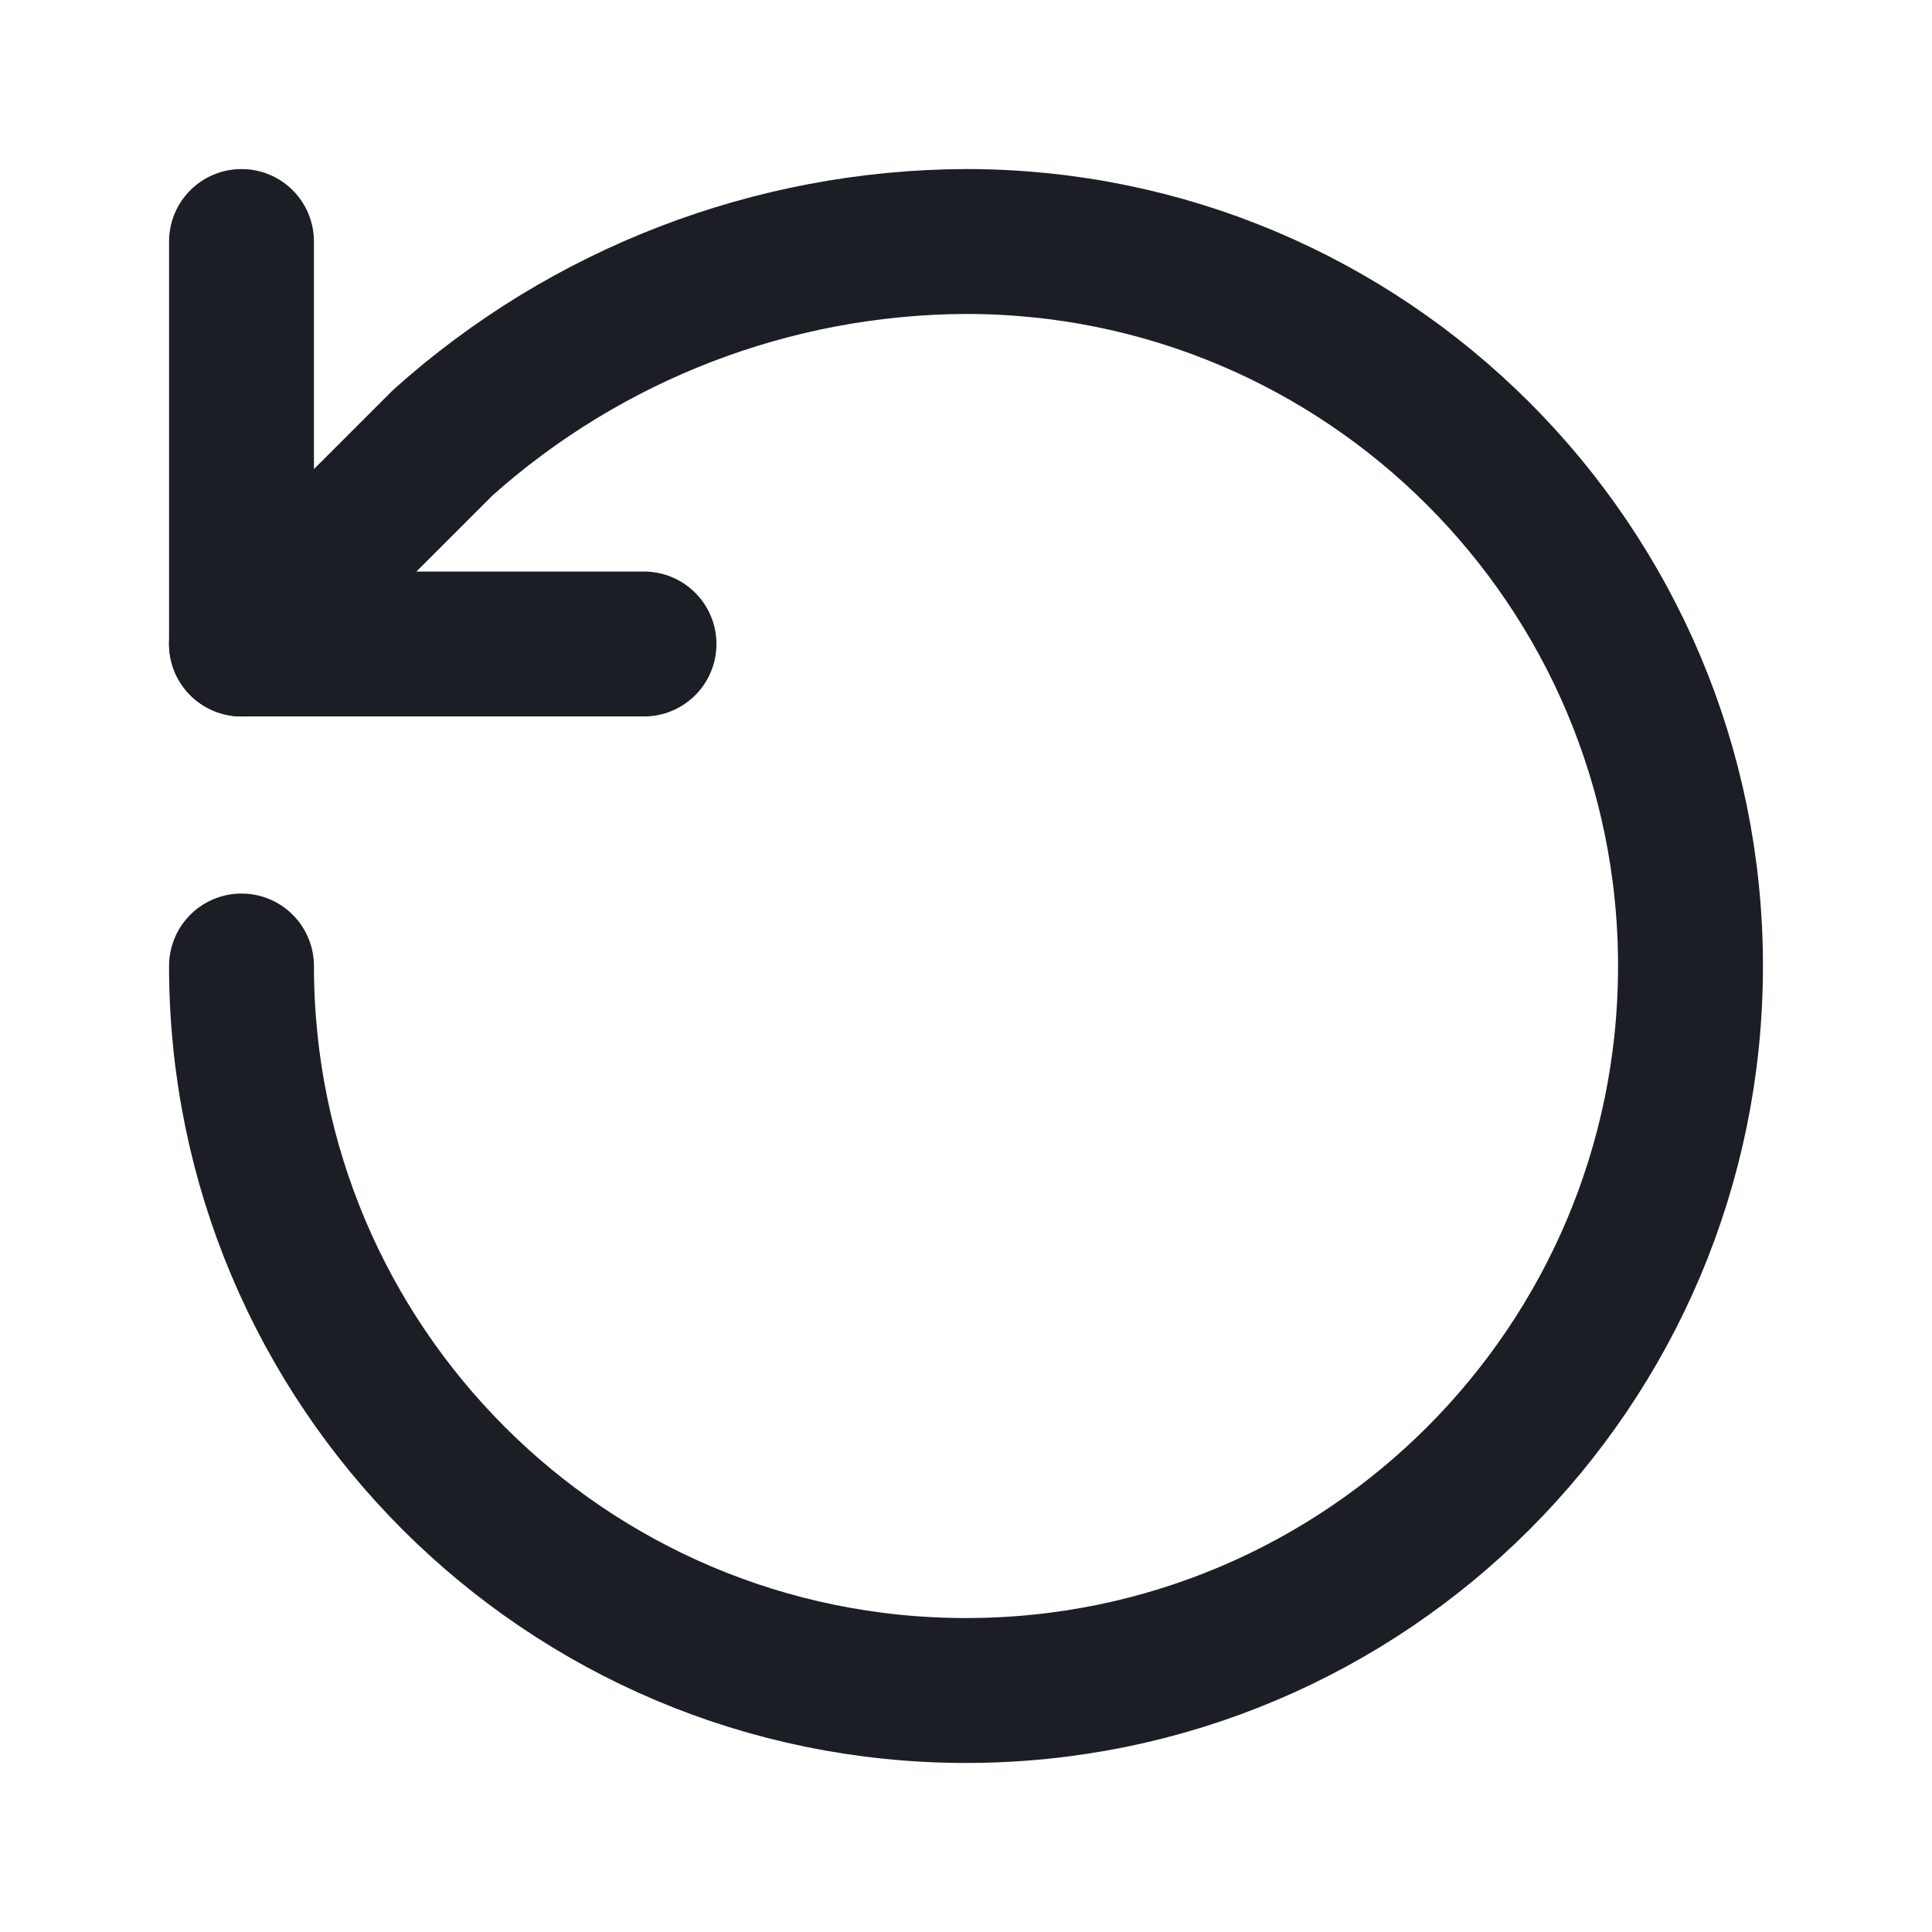
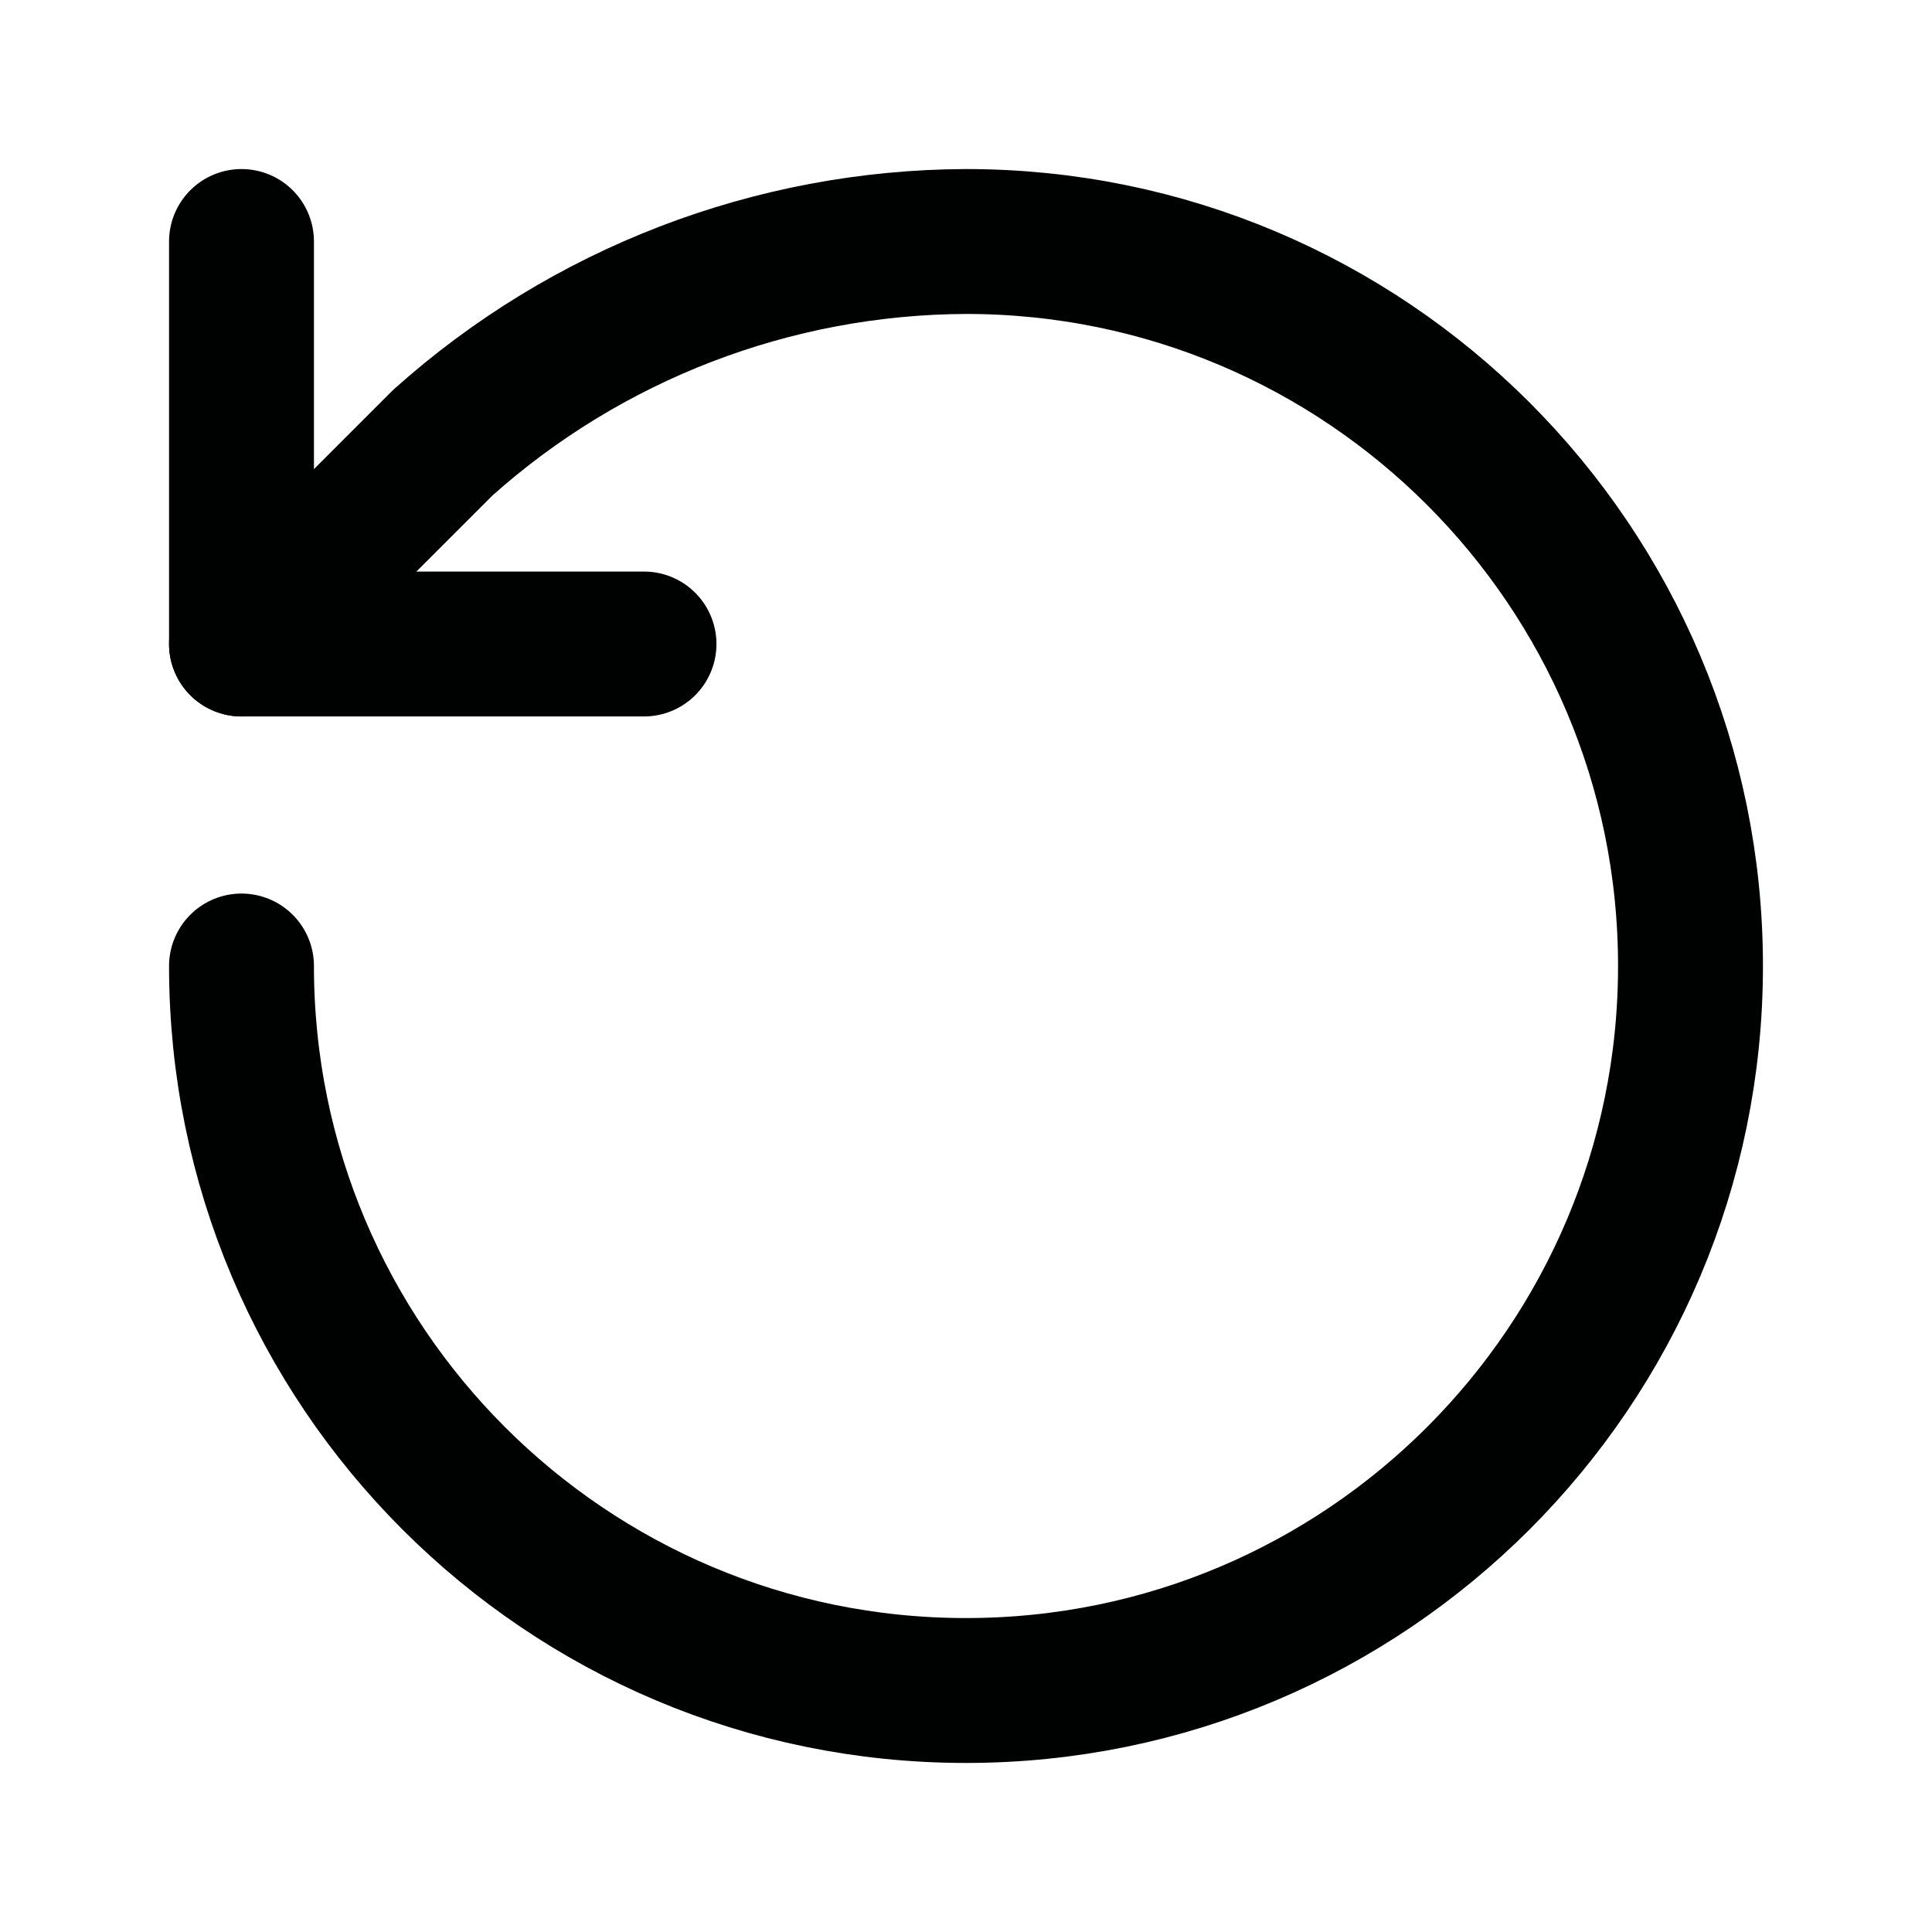
- <svg xmlns="http://www.w3.org/2000/svg" viewBox="0 0 24 24" fill="none" stroke="#1b1e25" stroke-width="1.8" stroke-linecap="round" stroke-linejoin="round">
+ <svg xmlns="http://www.w3.org/2000/svg" viewBox="0 0 24 24" fill="none" stroke="#000202" stroke-width="1.8" stroke-linecap="round" stroke-linejoin="round">
  <path d="M3 12a9 9 0 1 0 9-9 9.8 9.8 0 0 0-6.5 2.5L3 8" />
  <polyline points="3 3 3 8 8 8" />
</svg>
